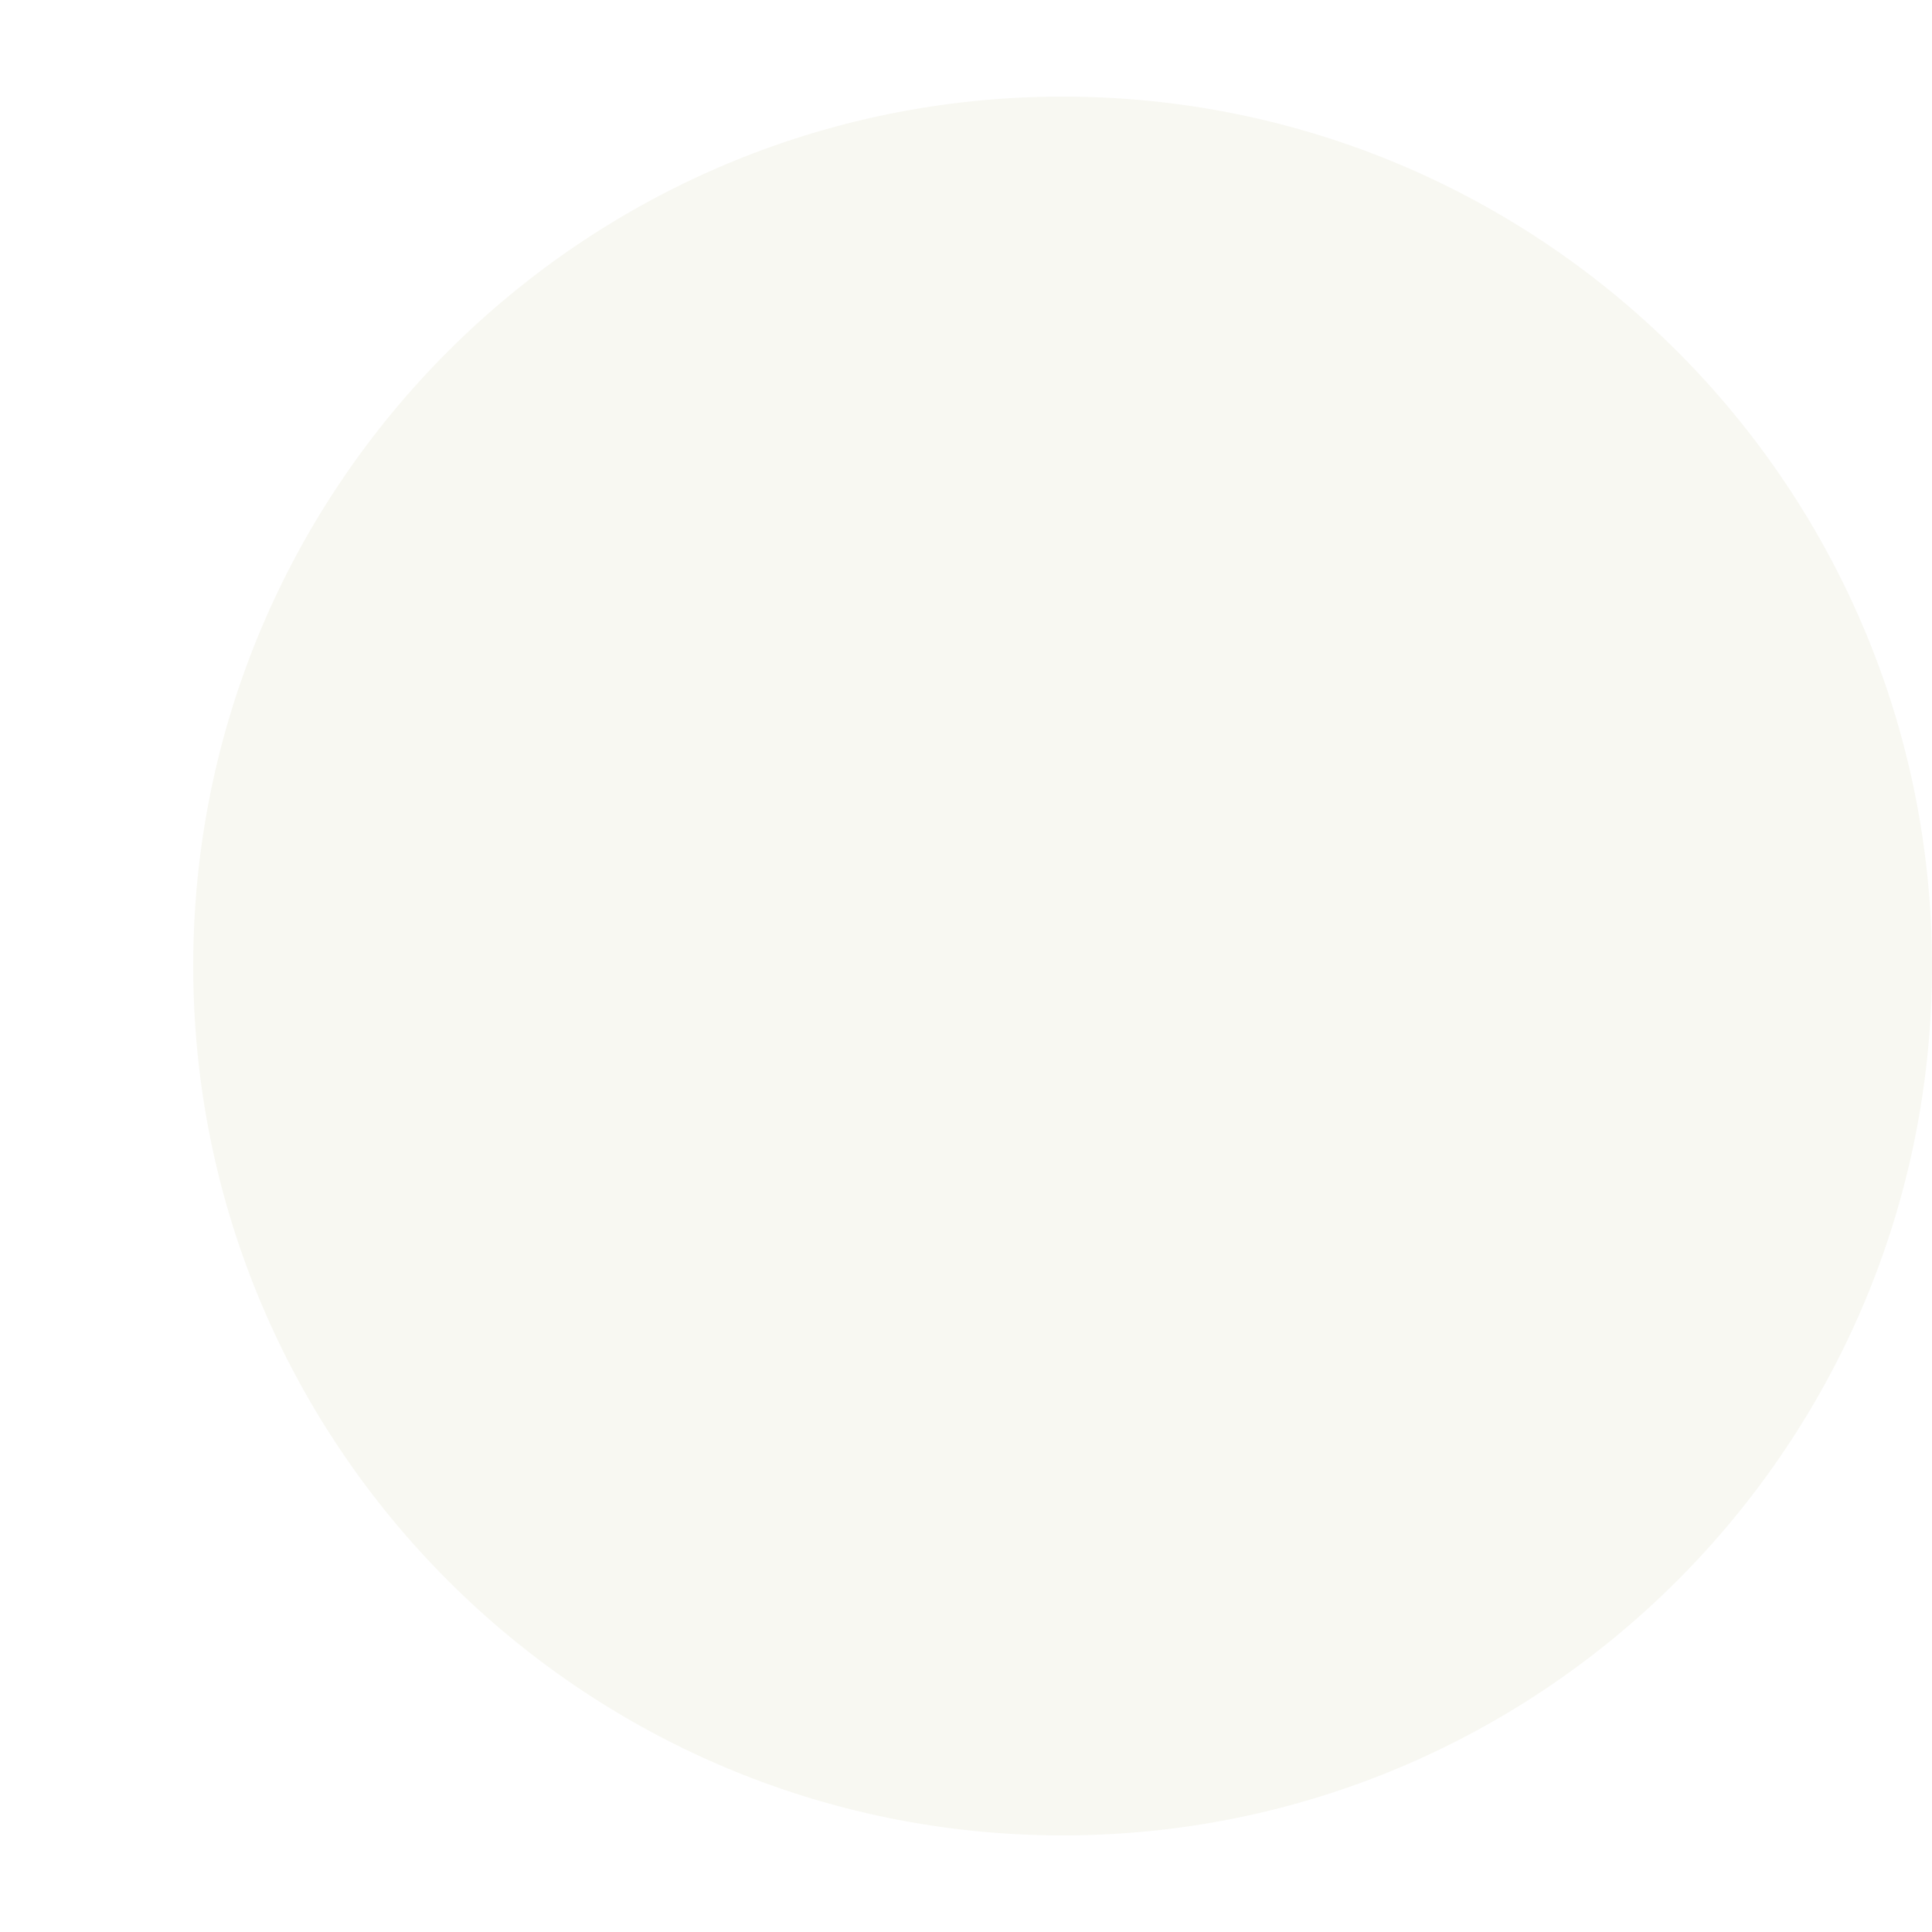
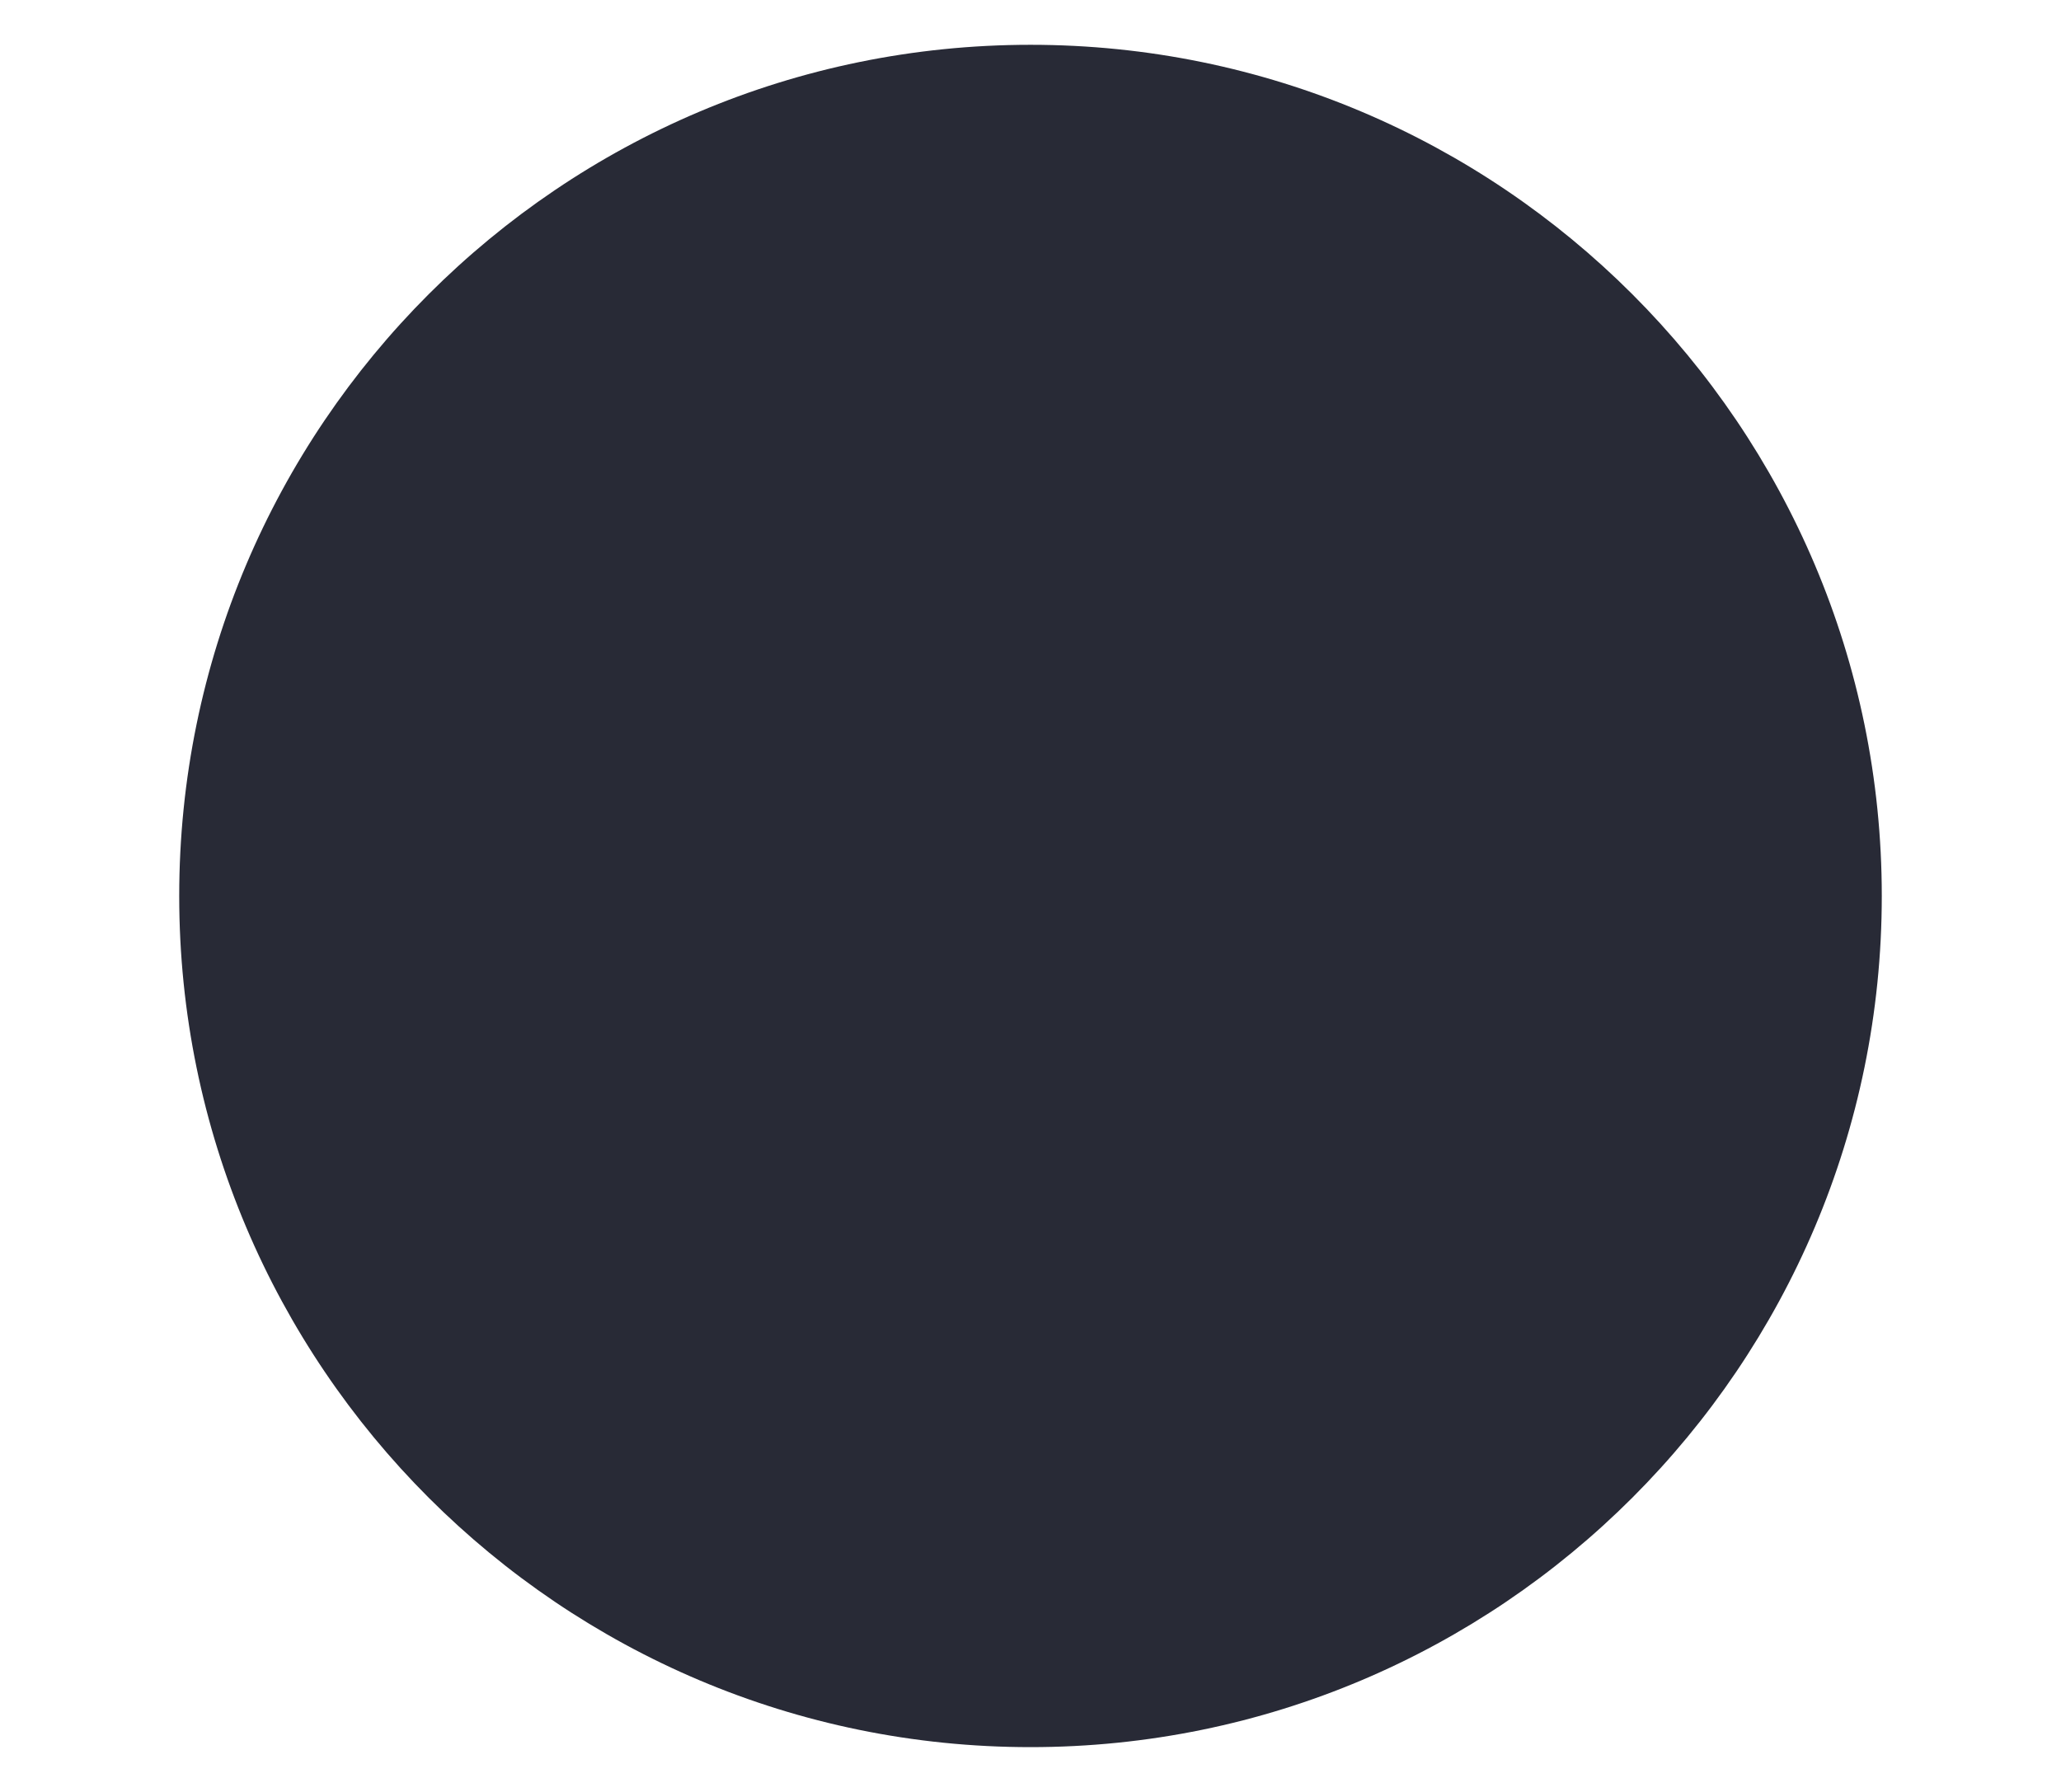
- <svg xmlns="http://www.w3.org/2000/svg" style="isolation:isolate" viewBox="0 0 20 20" width="20" height="20">
-   <path d=" M 2 10 C 2 5.033 6.033 1 11 1 C 15.967 1 20 5.033 20 10 C 20 14.967 15.967 19 11 19 C 6.033 19 2 14.967 2 10 Z " fill="rgb(248,248,242)" />
+ <svg xmlns="http://www.w3.org/2000/svg" style="isolation:isolate" viewBox="0 0 23 20" width="23" height="20" version="1.1" id="svg11992">
+   <defs id="defs11996" />
+   <path d="m 2,10 c 0,-5.243 4.257,-9.5 9.5,-9.5 5.243,0 9.5,4.257 9.5,9.5 C 21,15.243 16.743,19.5 11.5,19.5 6.257,19.5 2,15.243 2,10 Z" fill="#f8f8f2" id="path11990" style="fill:#282a36;fill-opacity:1;stroke-width:1.056" />
</svg>
